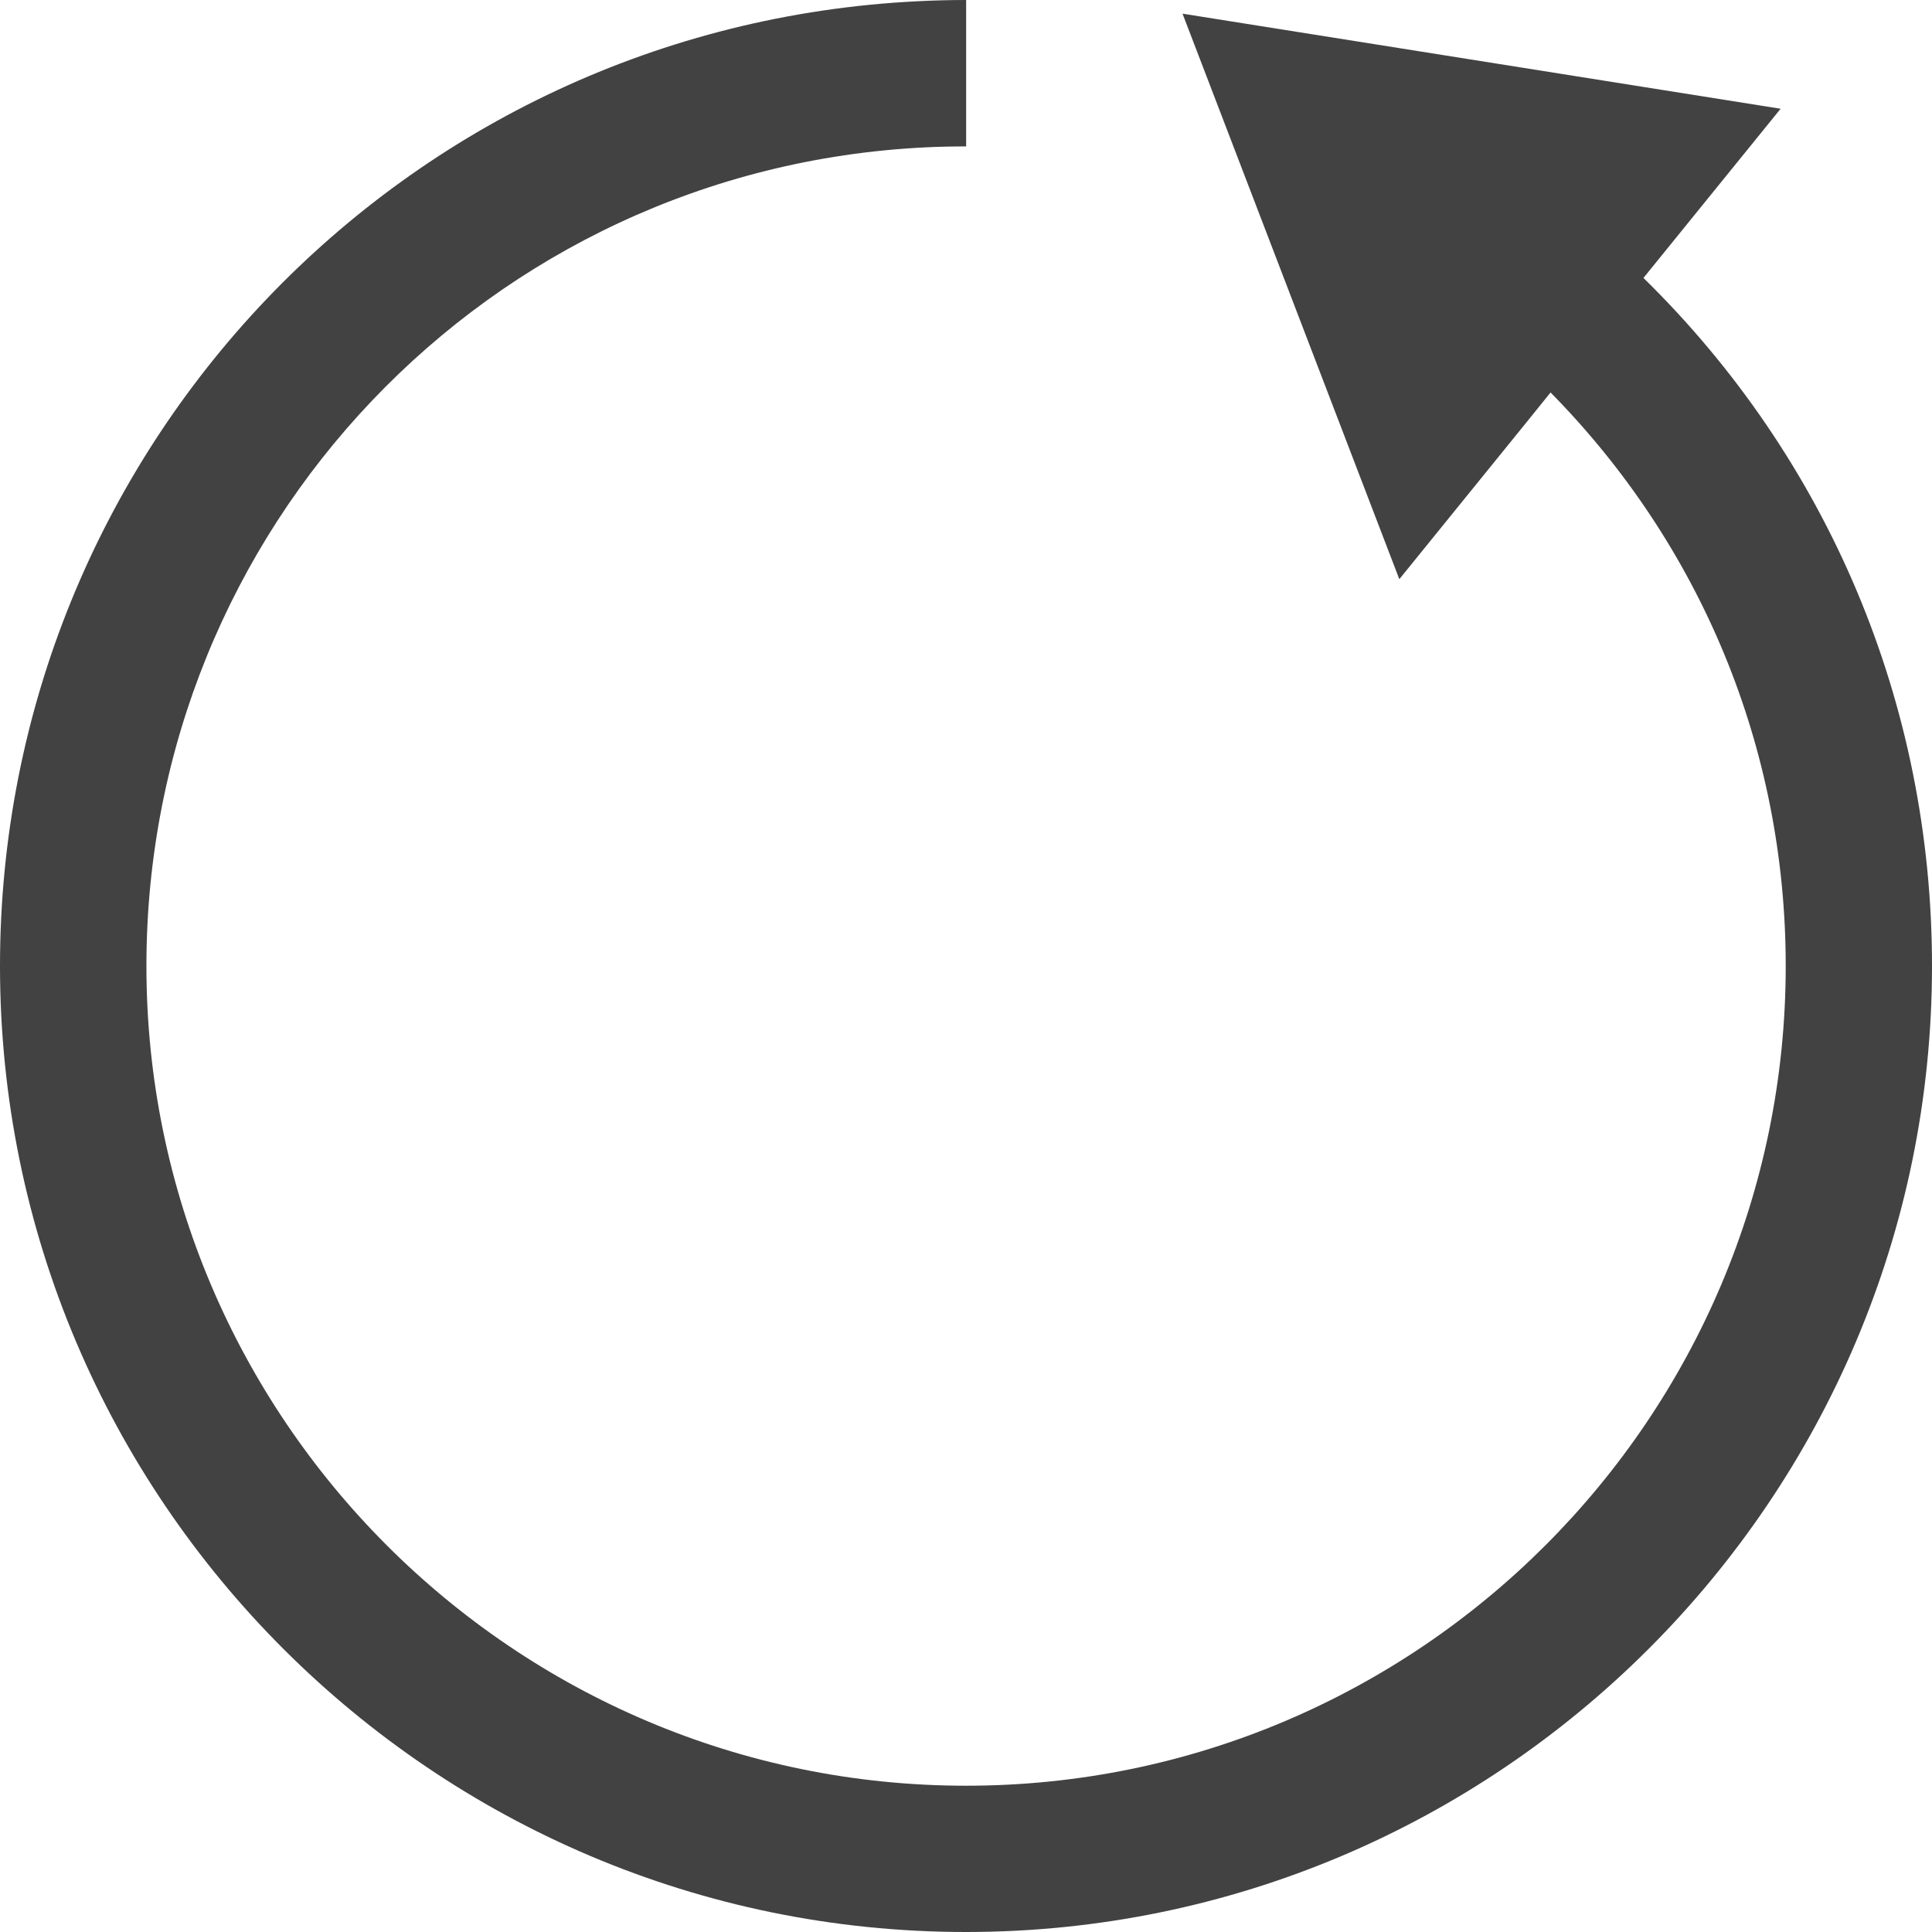
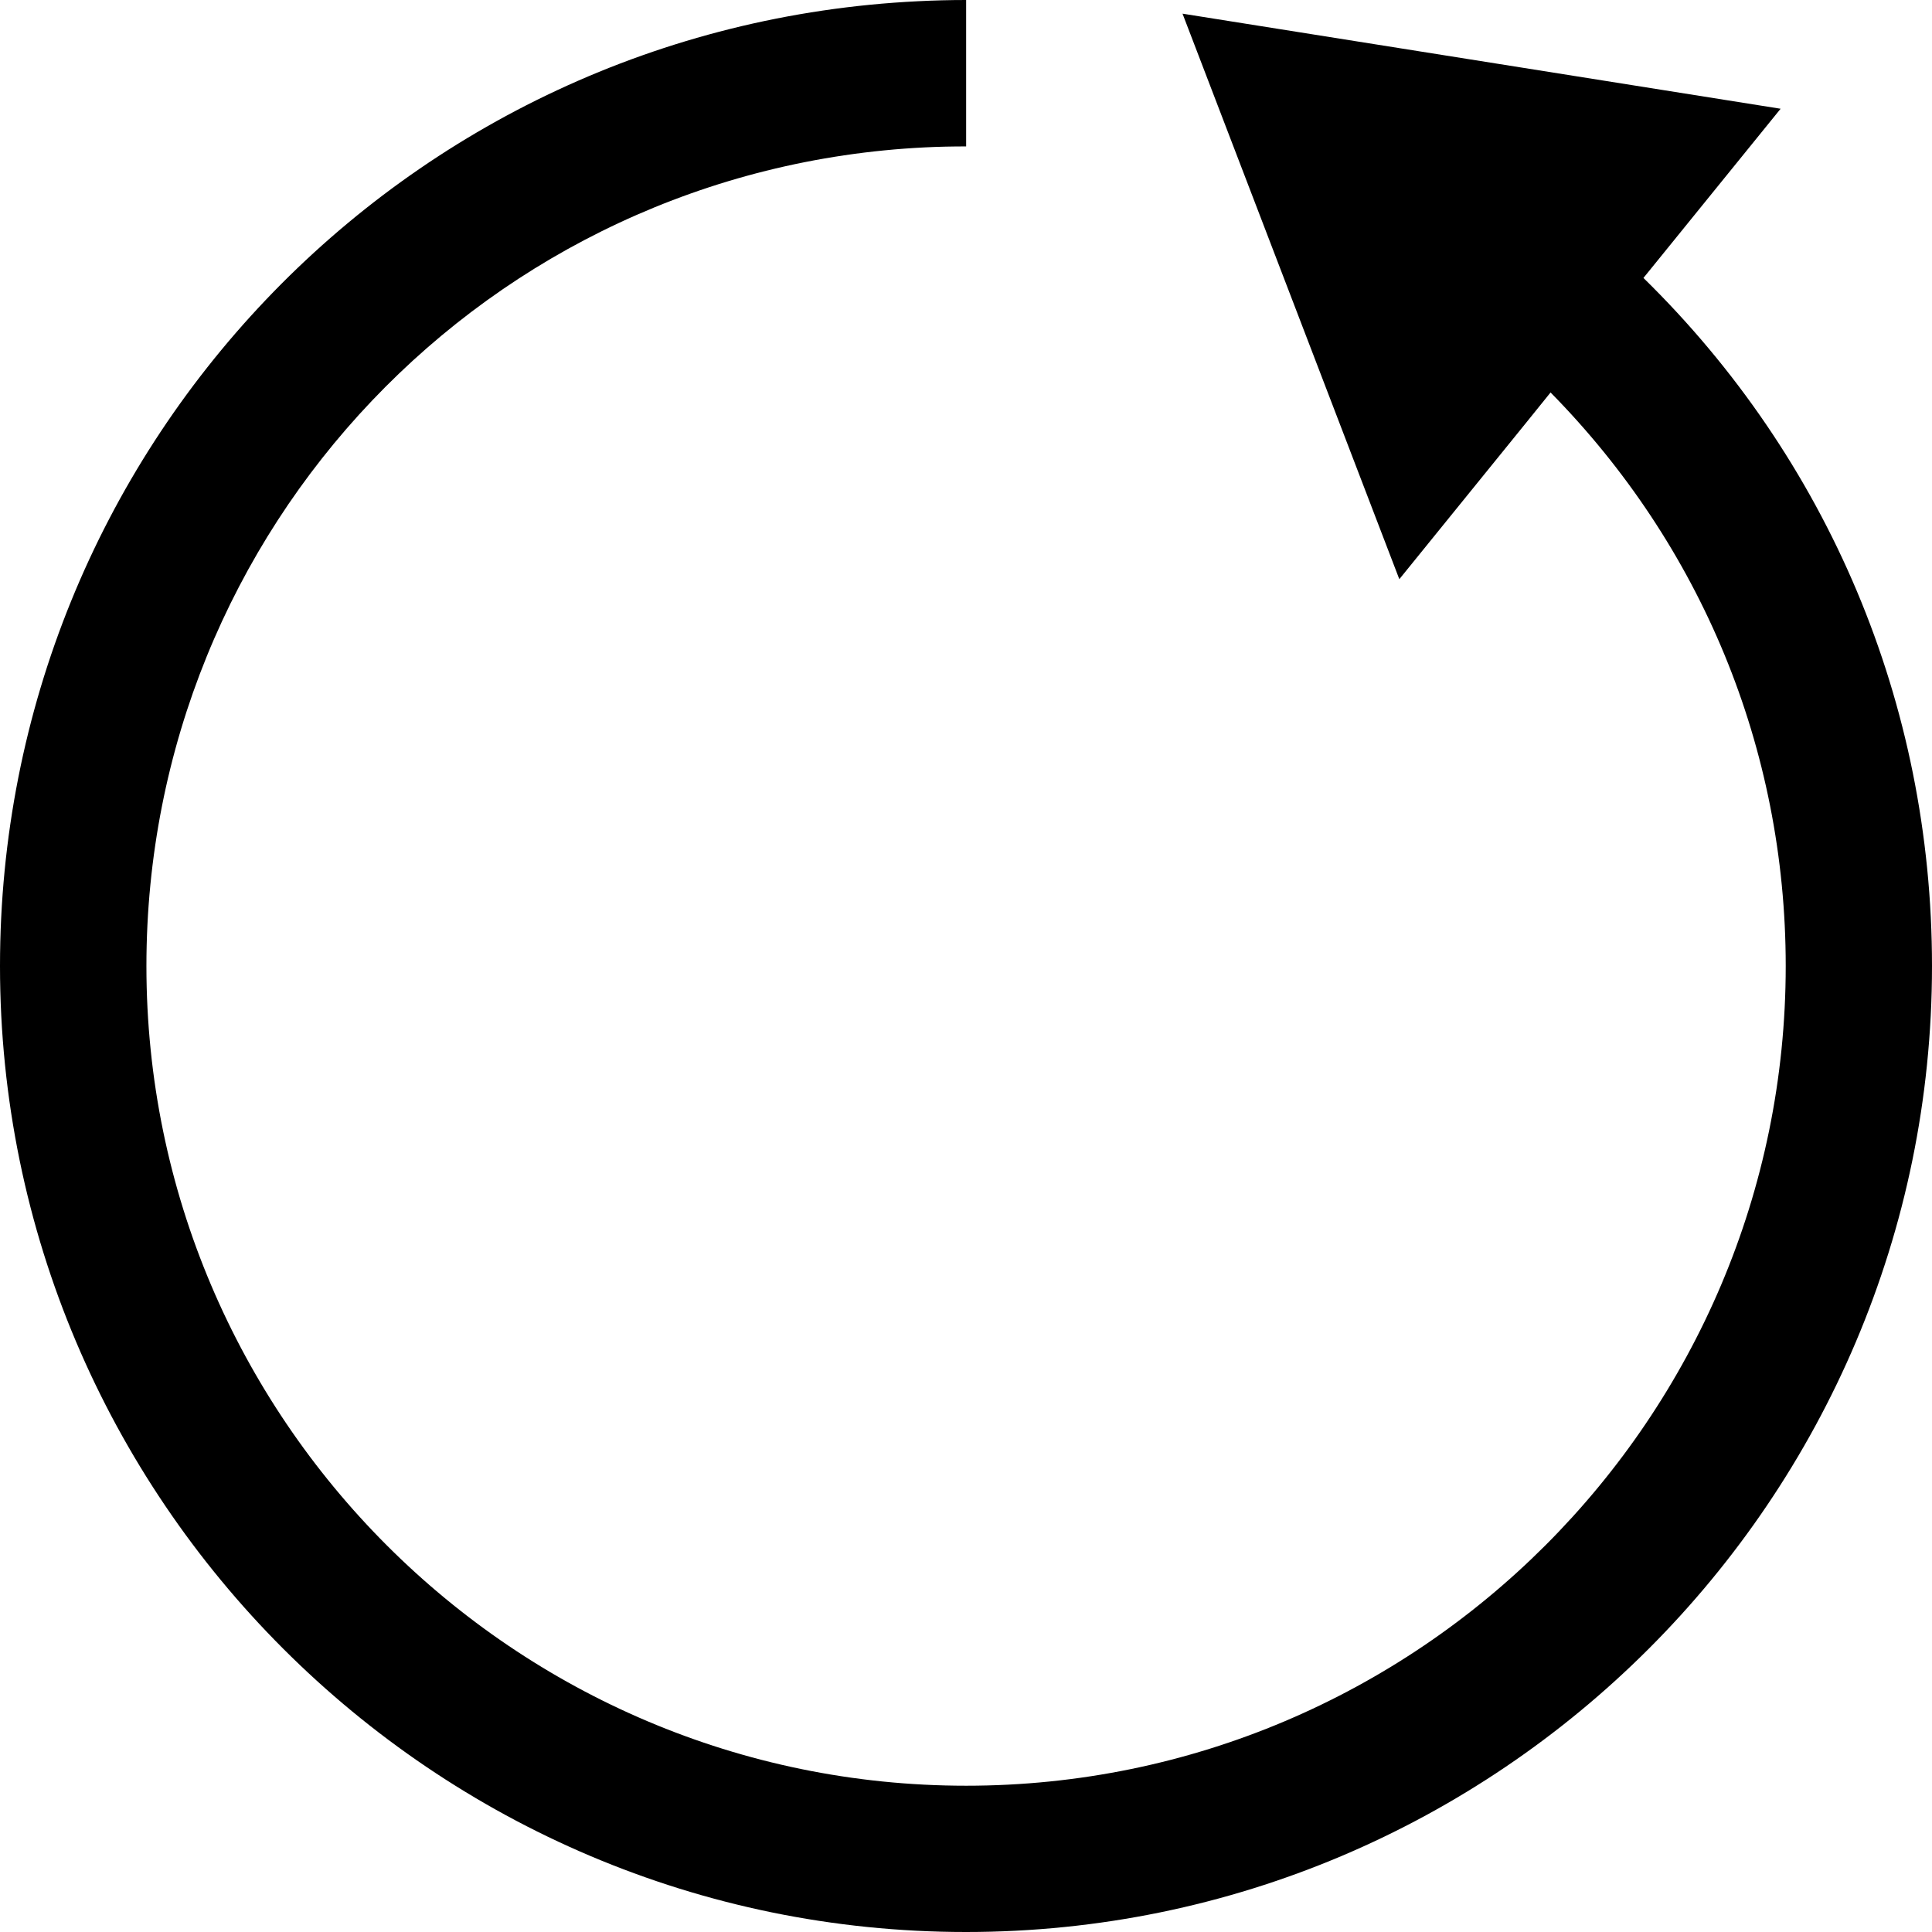
<svg xmlns="http://www.w3.org/2000/svg" version="1.1" id="refresh" x="0px" y="0px" viewBox="0 0 14 14" style="enable-background:new 0 0 14 14;" xml:space="preserve">
-   <path fill="#424242" d="M14,7c0-1.905-0.755-3.677-2.091-4.986l0.022-0.027l0.972-1.199L8.569,0.099  l1.571,4.098l0.916-1.13l0.18-0.223C12.324,3.949,12.94,5.419,12.94,7  c0,3.275-2.664,5.94-5.939,5.94c-3.275,0-5.94-2.665-5.94-5.94  c0-3.17,2.478-5.776,5.641-5.932c0.099-0.005,0.199-0.007,0.299-0.007V0  C6.883,0,6.766,0.003,6.65,0.009C2.921,0.193,0,3.264,0,7c0,3.86,3.14,7,7,7  C10.86,14,14,10.86,14,7z" />
+   <path d="M14,7c0-1.905-0.755-3.677-2.091-4.986l0.022-0.027l0.972-1.199L8.569,0.099  l1.571,4.098l0.916-1.13l0.18-0.223C12.324,3.949,12.94,5.419,12.94,7  c0,3.275-2.664,5.94-5.939,5.94c-3.275,0-5.94-2.665-5.94-5.94  c0-3.17,2.478-5.776,5.641-5.932c0.099-0.005,0.199-0.007,0.299-0.007V0  C6.883,0,6.766,0.003,6.65,0.009C2.921,0.193,0,3.264,0,7c0,3.86,3.14,7,7,7  C10.86,14,14,10.86,14,7z" />
</svg>
